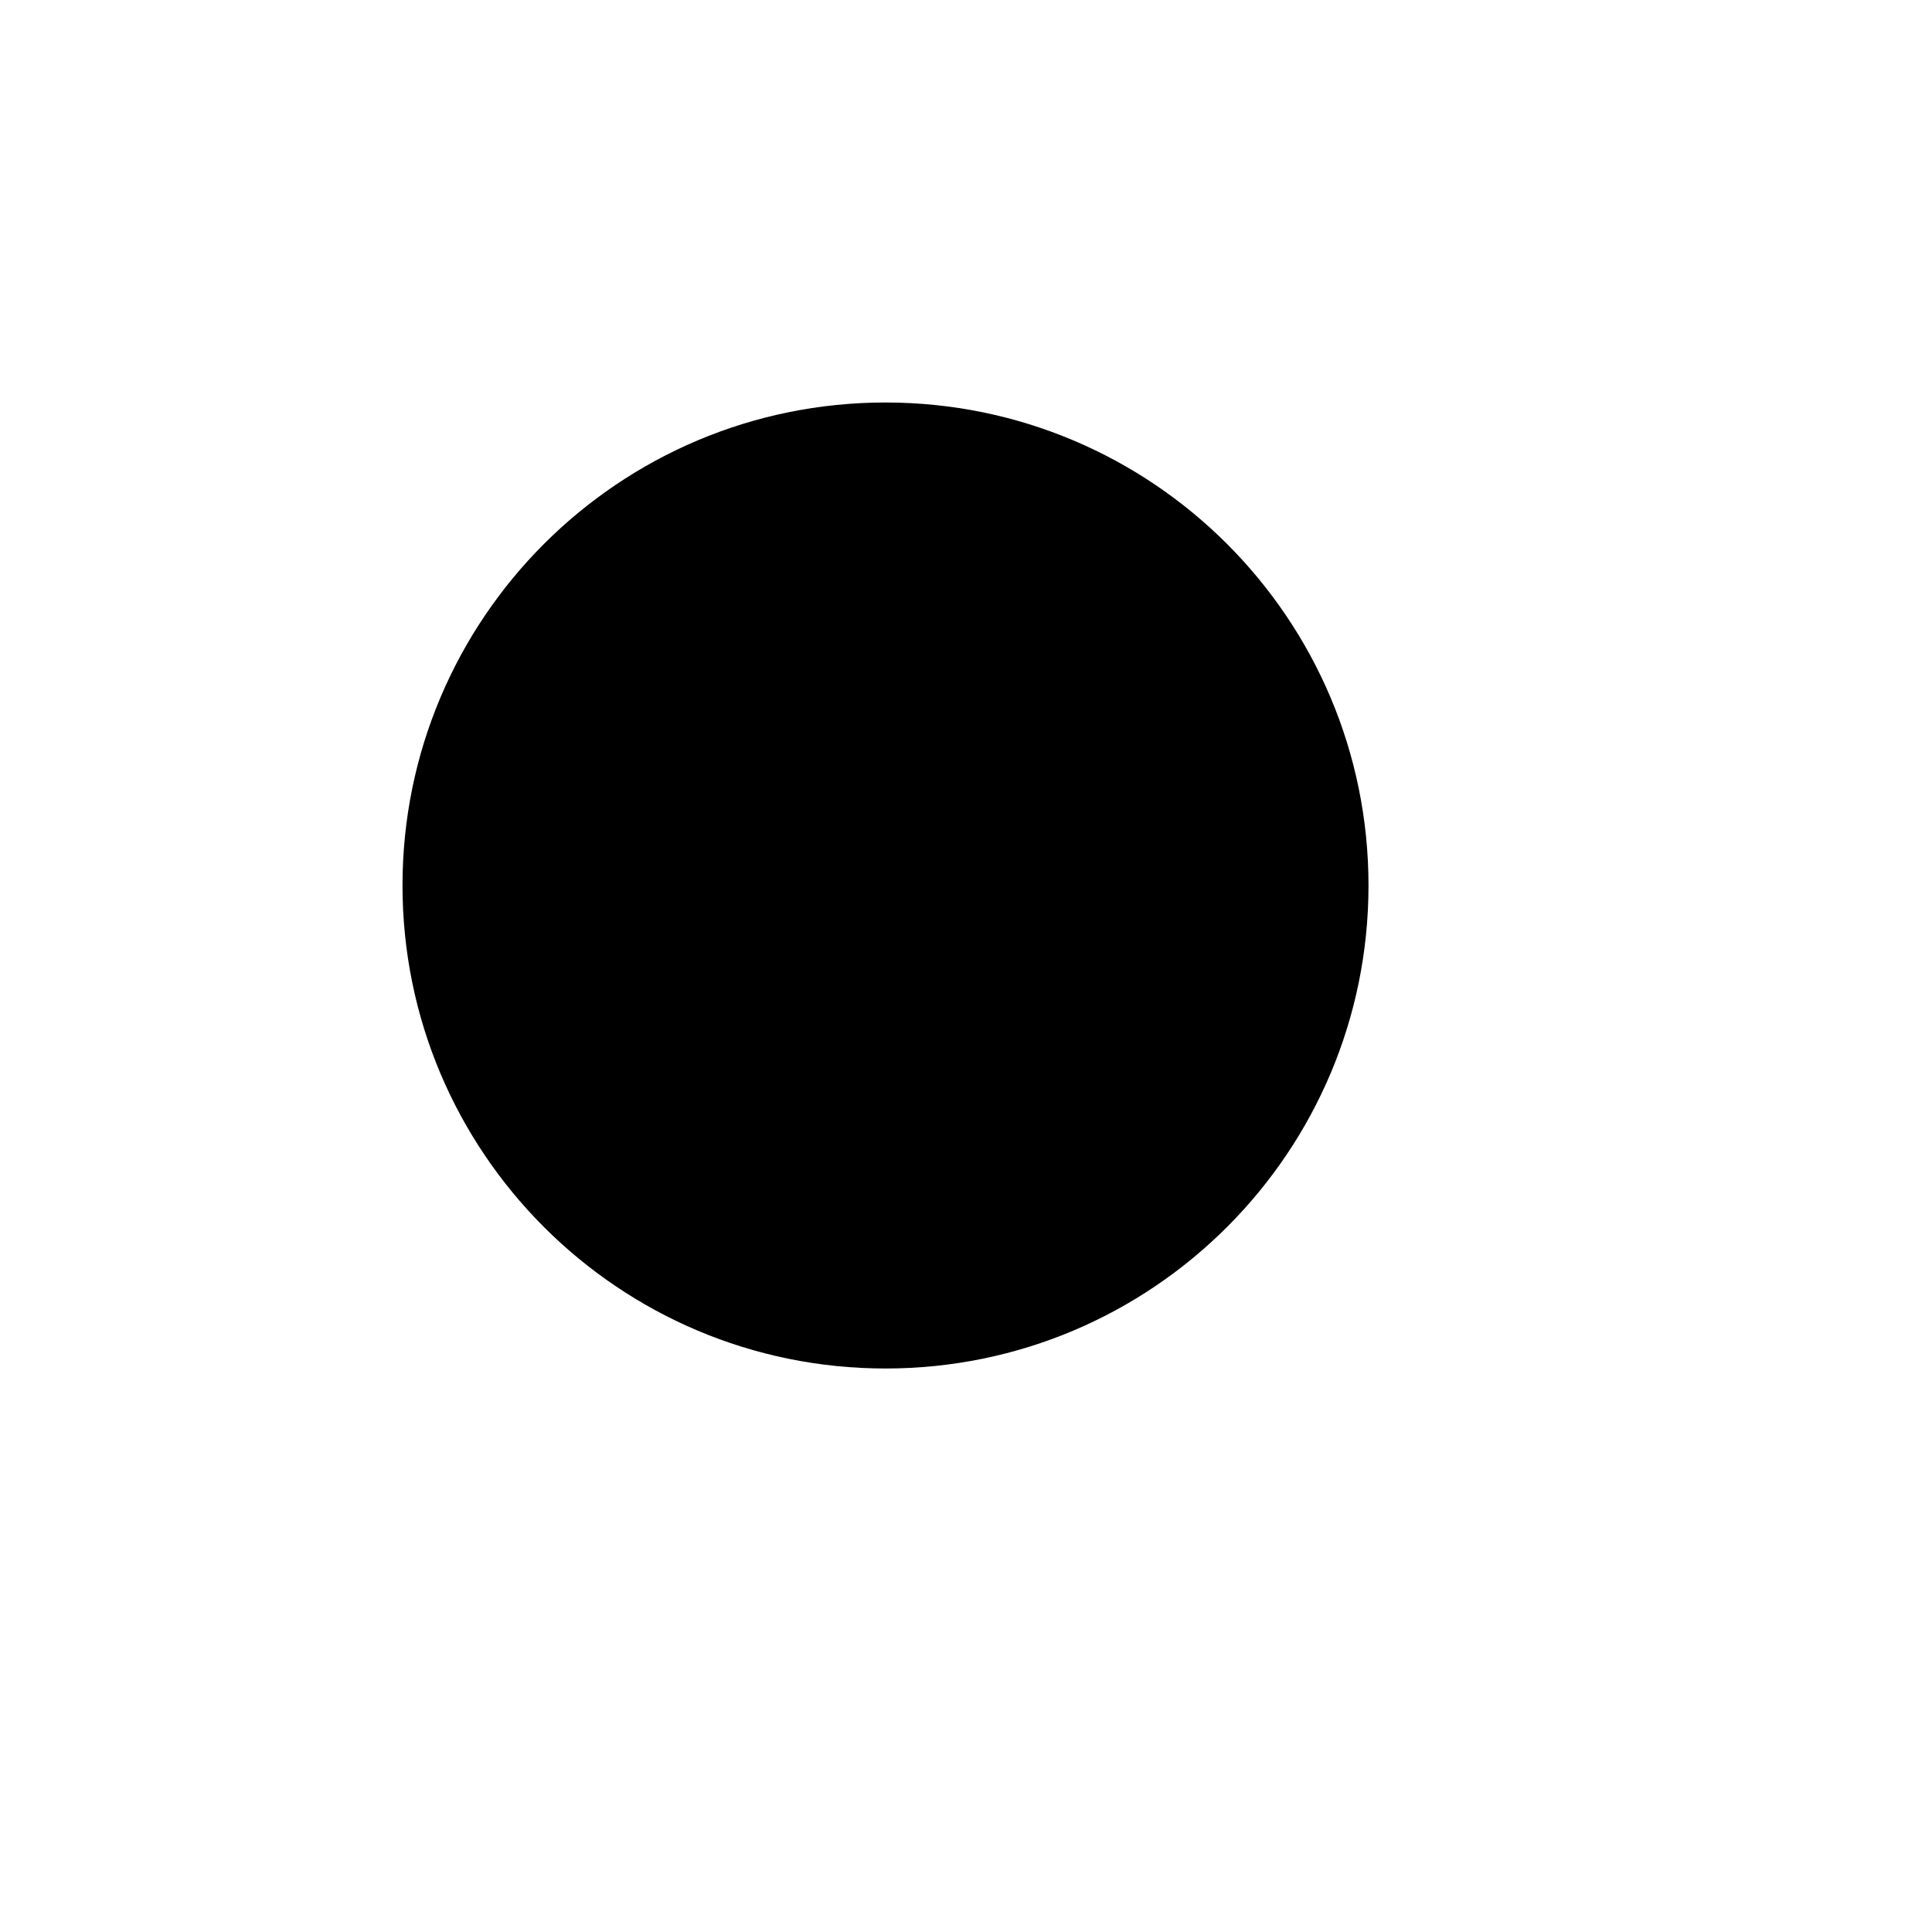
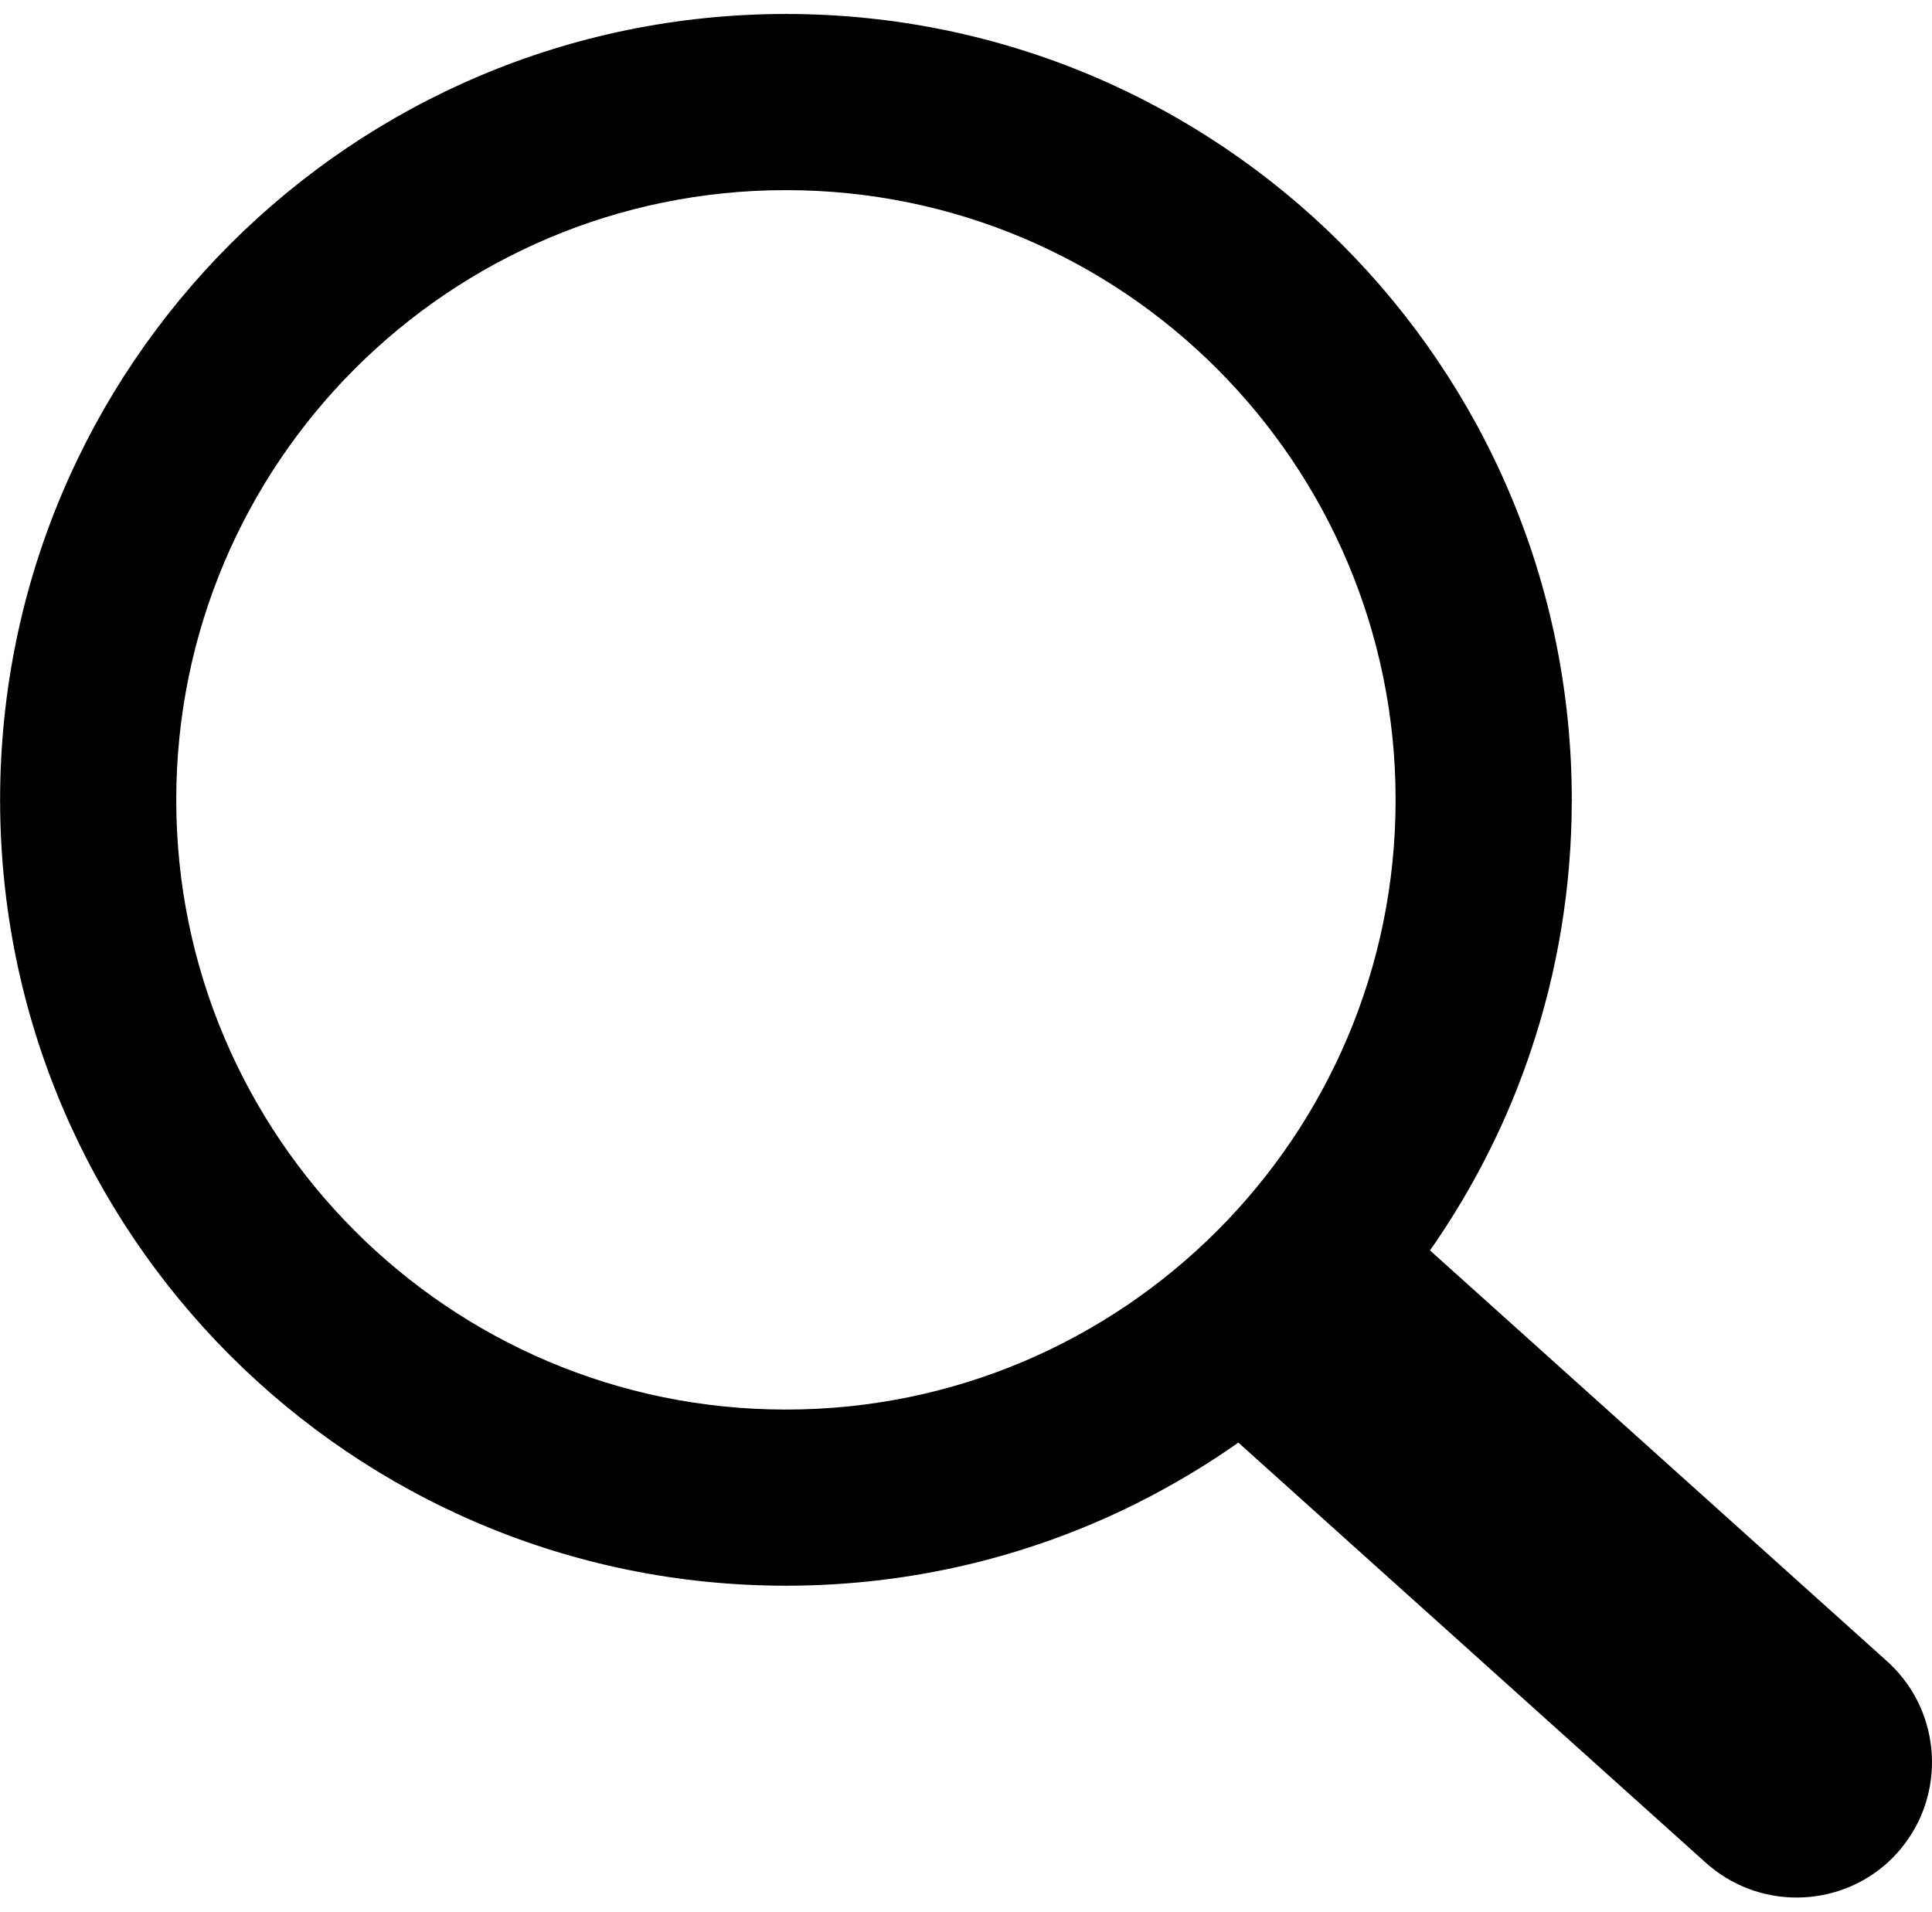
- <svg xmlns="http://www.w3.org/2000/svg" width="24" height="24" stroke-width="1.5" viewBox="0 0 24 24" fill="vovgzzvcjl">
-   <path d="M15.5 15.5L19 19" stroke="vovgzzvcjl" stroke-linecap="round" stroke-linejoin="round" />
-   <path d="M5 11C5 14.314 7.686 17 11 17C12.66 17 14.162 16.326 15.248 15.237C16.331 14.152 17 12.654 17 11C17 7.686 14.314 5 11 5C7.686 5 5 7.686 5 11Z" stroke="vovgzzvcjl" stroke-linecap="round" stroke-linejoin="round" />
+ <svg xmlns="http://www.w3.org/2000/svg" version="1.1" id="Layer_1" x="0px" y="0px" width="100.879px" height="99.799px" viewBox="0 0 122.879 119.799" enable-background="new 0 0 122.879 119.799" xml:space="preserve" fill="vovgzzvcjl">
+   <g>
+     <path d="M49.988,0h0.016v0.007C63.803,0.011,76.298,5.608,85.34,14.652c9.027,9.031,14.619,21.515,14.628,35.303h0.007v0.033v0.04 h-0.007c-0.005,5.557-0.917,10.905-2.594,15.892c-0.281,0.837-0.575,1.641-0.877,2.409v0.007c-1.446,3.66-3.315,7.12-5.547,10.307 l29.082,26.139l0.018,0.016l0.157,0.146l0.011,0.011c1.642,1.563,2.536,3.656,2.649,5.78c0.11,2.1-0.543,4.248-1.979,5.971 l-0.011,0.016l-0.175,0.203l-0.035,0.035l-0.146,0.16l-0.016,0.021c-1.565,1.642-3.654,2.534-5.78,2.646 c-2.097,0.111-4.247-0.54-5.971-1.978l-0.015-0.011l-0.204-0.175l-0.029-0.024L78.761,90.865c-0.88,0.62-1.778,1.209-2.687,1.765 c-1.233,0.755-2.51,1.466-3.813,2.115c-6.699,3.342-14.269,5.222-22.272,5.222v0.007h-0.016v-0.007 c-13.799-0.004-26.296-5.601-35.338-14.645C5.605,76.291,0.016,63.805,0.007,50.021H0v-0.033v-0.016h0.007 c0.004-13.799,5.601-26.296,14.645-35.338C23.683,5.608,36.167,0.016,49.955,0.007V0H49.988L49.988,0z M50.004,11.21v0.007h-0.016 h-0.033V11.21c-10.686,0.007-20.372,4.35-27.384,11.359C15.56,29.578,11.213,39.274,11.21,49.973h0.007v0.016v0.033H11.21 c0.007,10.686,4.347,20.367,11.359,27.381c7.009,7.012,16.705,11.359,27.403,11.361v-0.007h0.016h0.033v0.007 c10.686-0.007,20.368-4.348,27.382-11.359c7.011-7.009,11.358-16.702,11.36-27.4h-0.006v-0.016v-0.033h0.006 c-0.006-10.686-4.35-20.372-11.358-27.384C70.396,15.56,60.703,11.213,50.004,11.21L50.004,11.21z" />
+   </g>
</svg>
